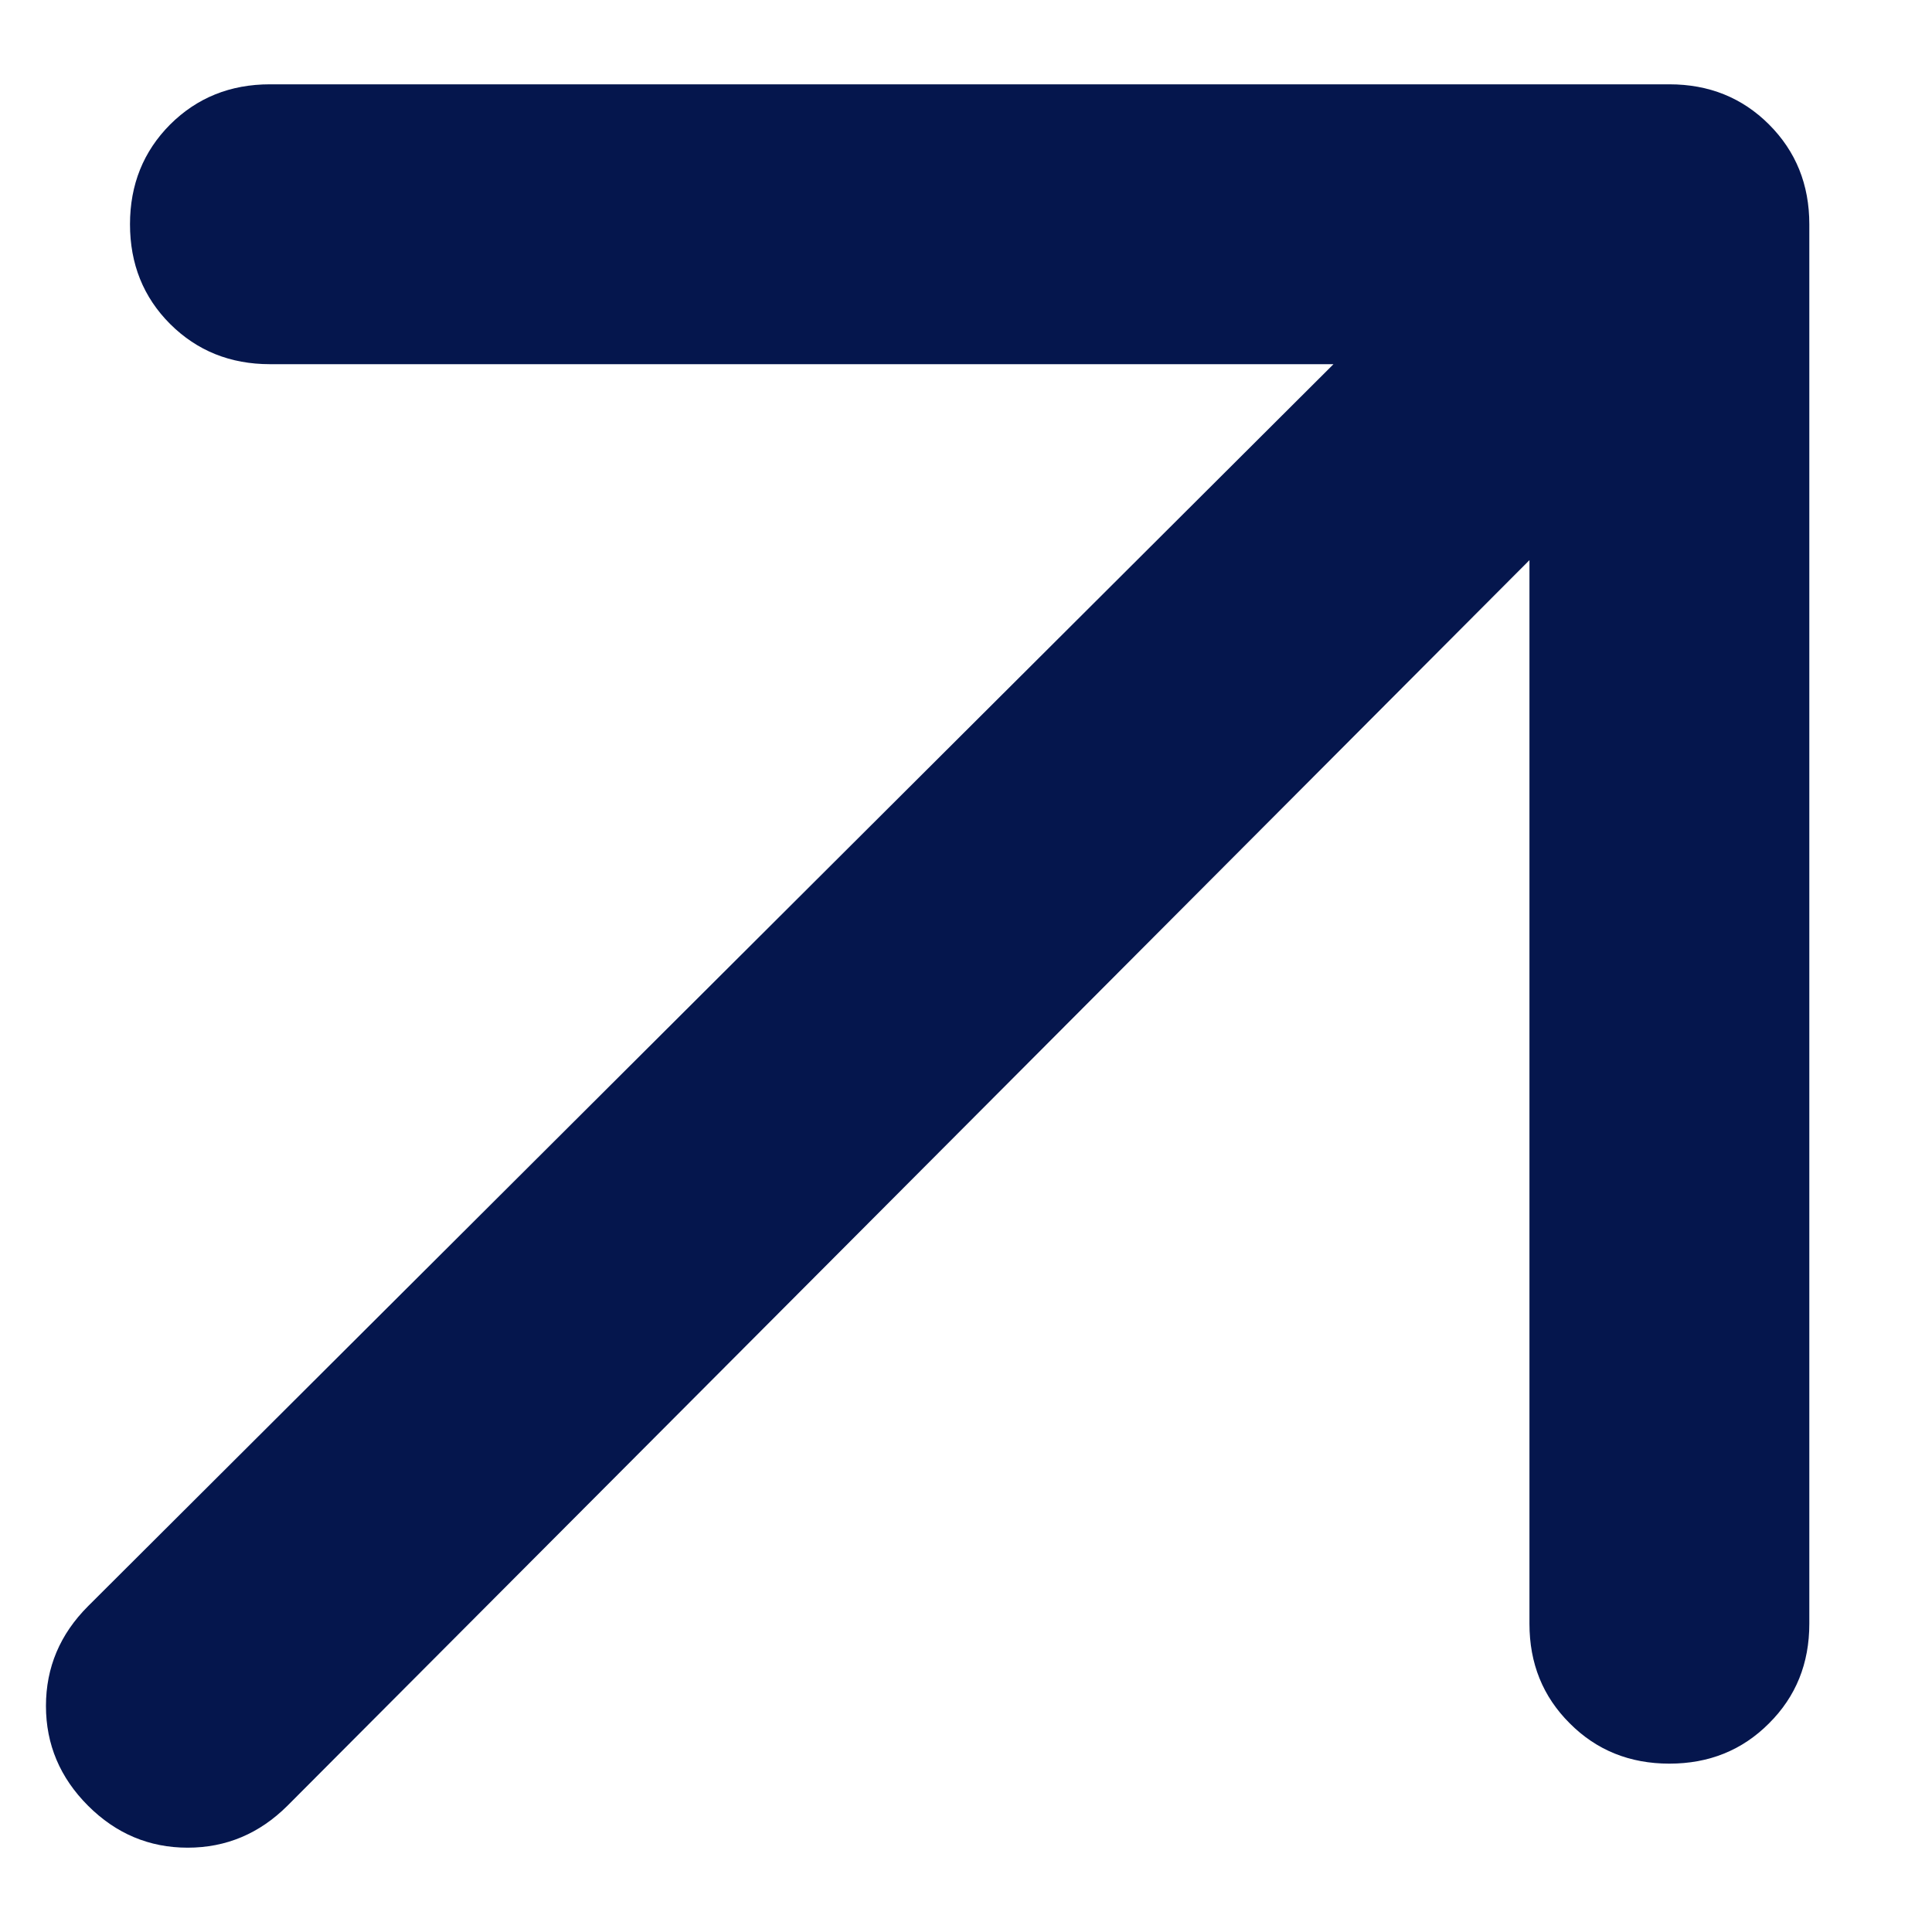
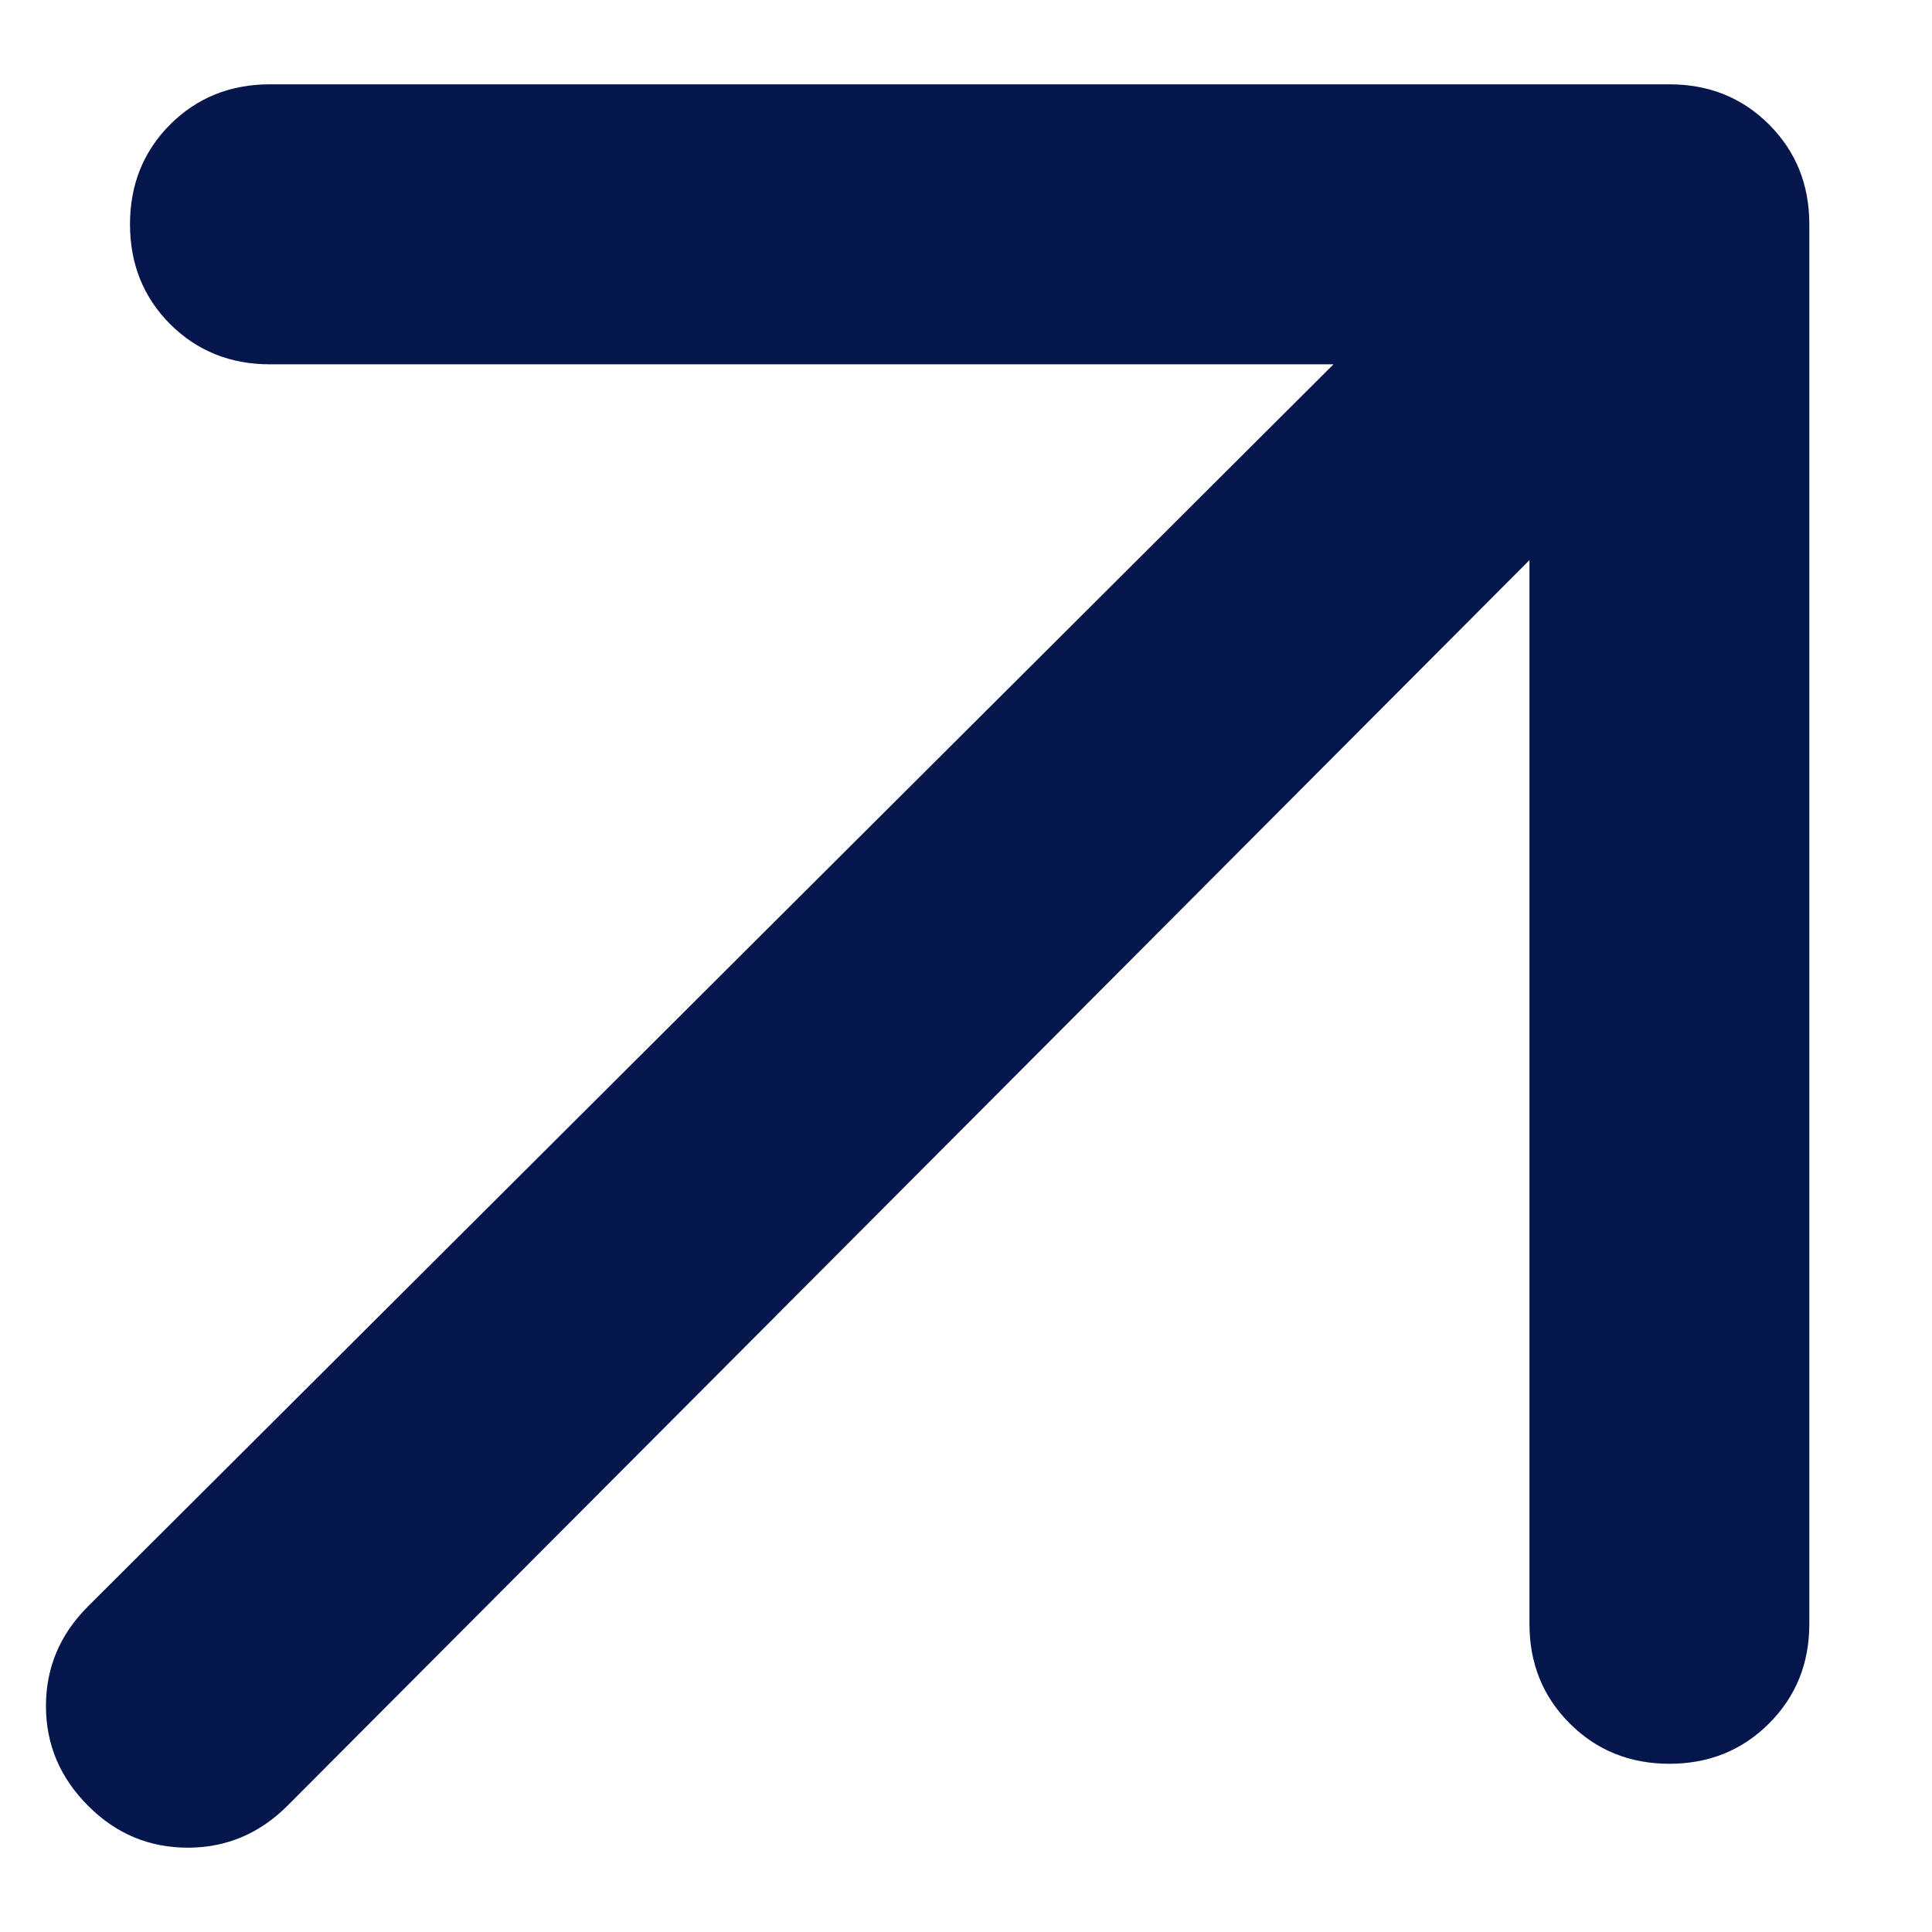
<svg xmlns="http://www.w3.org/2000/svg" width="14" height="14" viewBox="0 0 14 14" fill="none">
-   <path d="M11.083 4.059L2.083 13.085C1.88 13.287 1.639 13.389 1.36 13.389C1.081 13.389 0.84 13.287 0.638 13.085C0.435 12.882 0.333 12.641 0.333 12.362C0.333 12.083 0.435 11.842 0.638 11.639L9.663 2.639H1.956C1.669 2.639 1.428 2.542 1.233 2.348C1.039 2.154 0.942 1.913 0.942 1.625C0.942 1.338 1.039 1.097 1.233 0.902C1.428 0.708 1.669 0.611 1.956 0.611H12.097C12.384 0.611 12.625 0.708 12.819 0.902C13.014 1.097 13.111 1.338 13.111 1.625V11.766C13.111 12.054 13.014 12.294 12.819 12.488C12.625 12.683 12.384 12.78 12.097 12.78C11.81 12.78 11.569 12.683 11.375 12.488C11.18 12.294 11.083 12.054 11.083 11.766V4.059Z" fill="#05164D" />
+   <path d="M11.083 4.059L2.083 13.085C1.88 13.288 1.639 13.389 1.36 13.389C1.081 13.389 0.84 13.288 0.638 13.085C0.435 12.882 0.333 12.641 0.333 12.362C0.333 12.083 0.435 11.843 0.638 11.64L9.663 2.64H1.956C1.669 2.64 1.428 2.543 1.233 2.349C1.039 2.154 0.942 1.913 0.942 1.625C0.942 1.338 1.039 1.097 1.233 0.902C1.428 0.708 1.669 0.611 1.956 0.611H12.097C12.384 0.611 12.625 0.708 12.819 0.902C13.014 1.097 13.111 1.338 13.111 1.625V11.767C13.111 12.054 13.014 12.294 12.819 12.489C12.625 12.683 12.384 12.781 12.097 12.781C11.81 12.781 11.569 12.683 11.375 12.489C11.18 12.294 11.083 12.054 11.083 11.767V4.059Z" fill="#05164D" />
</svg>
